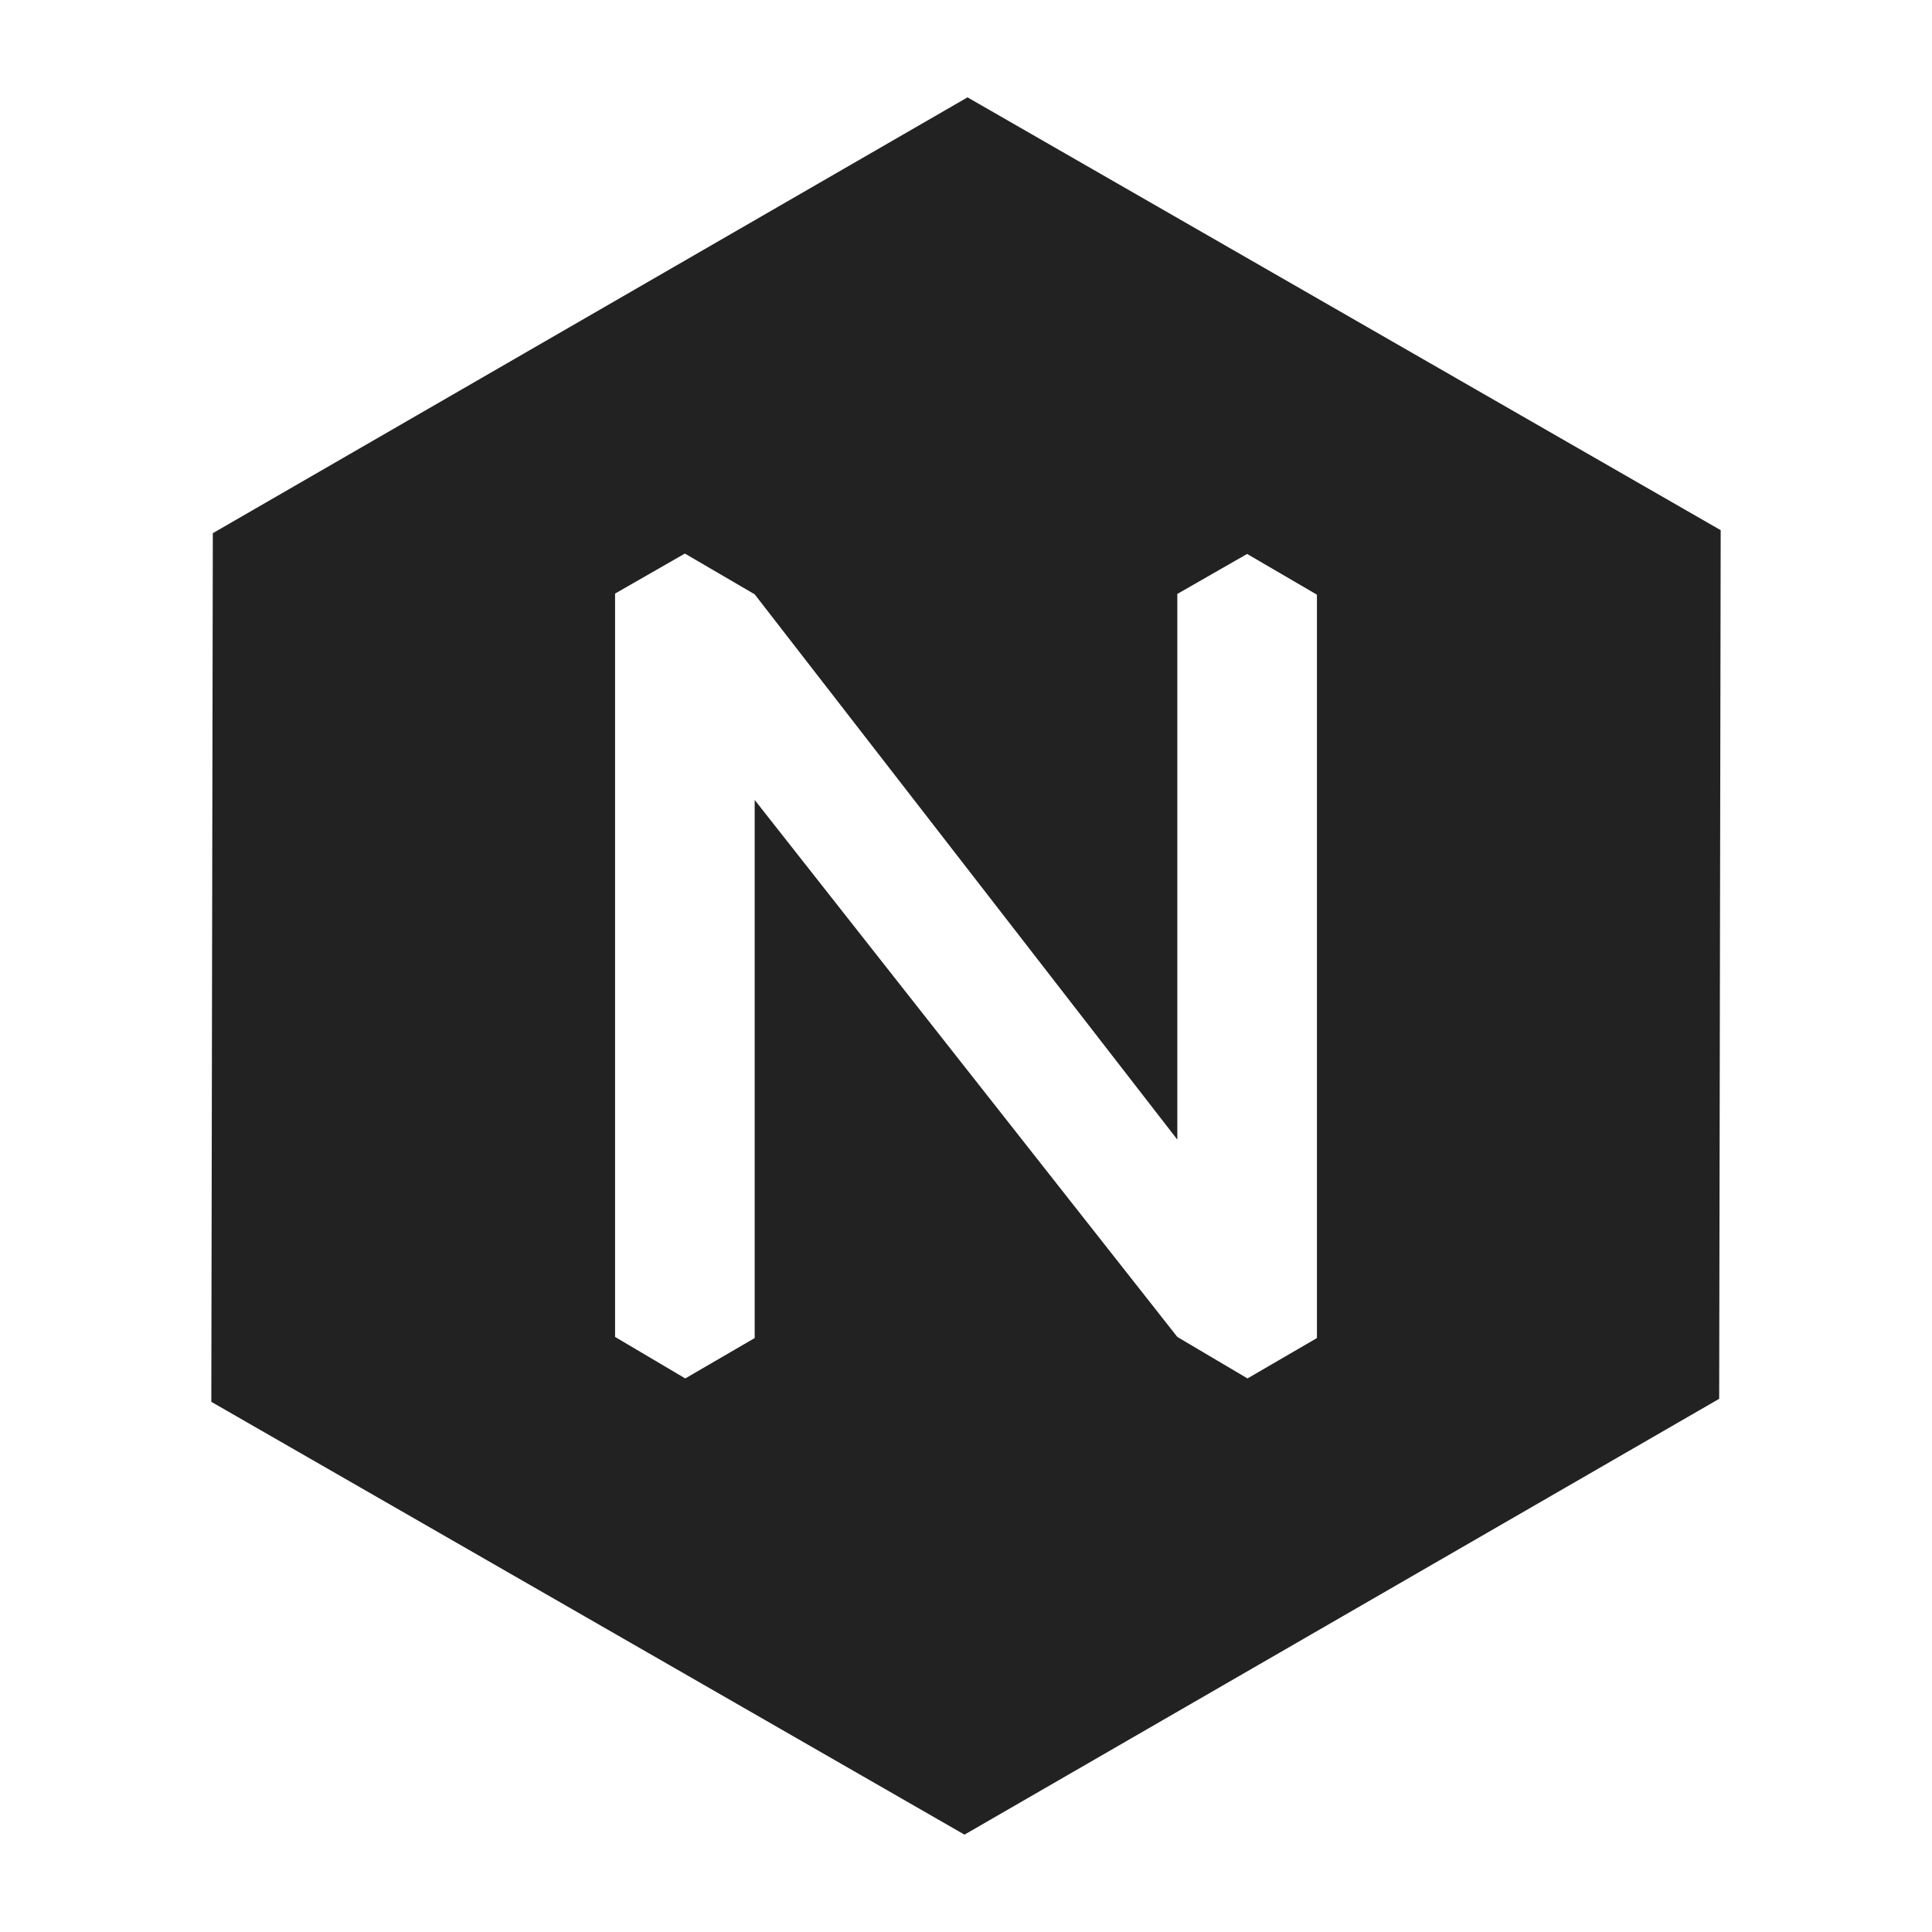
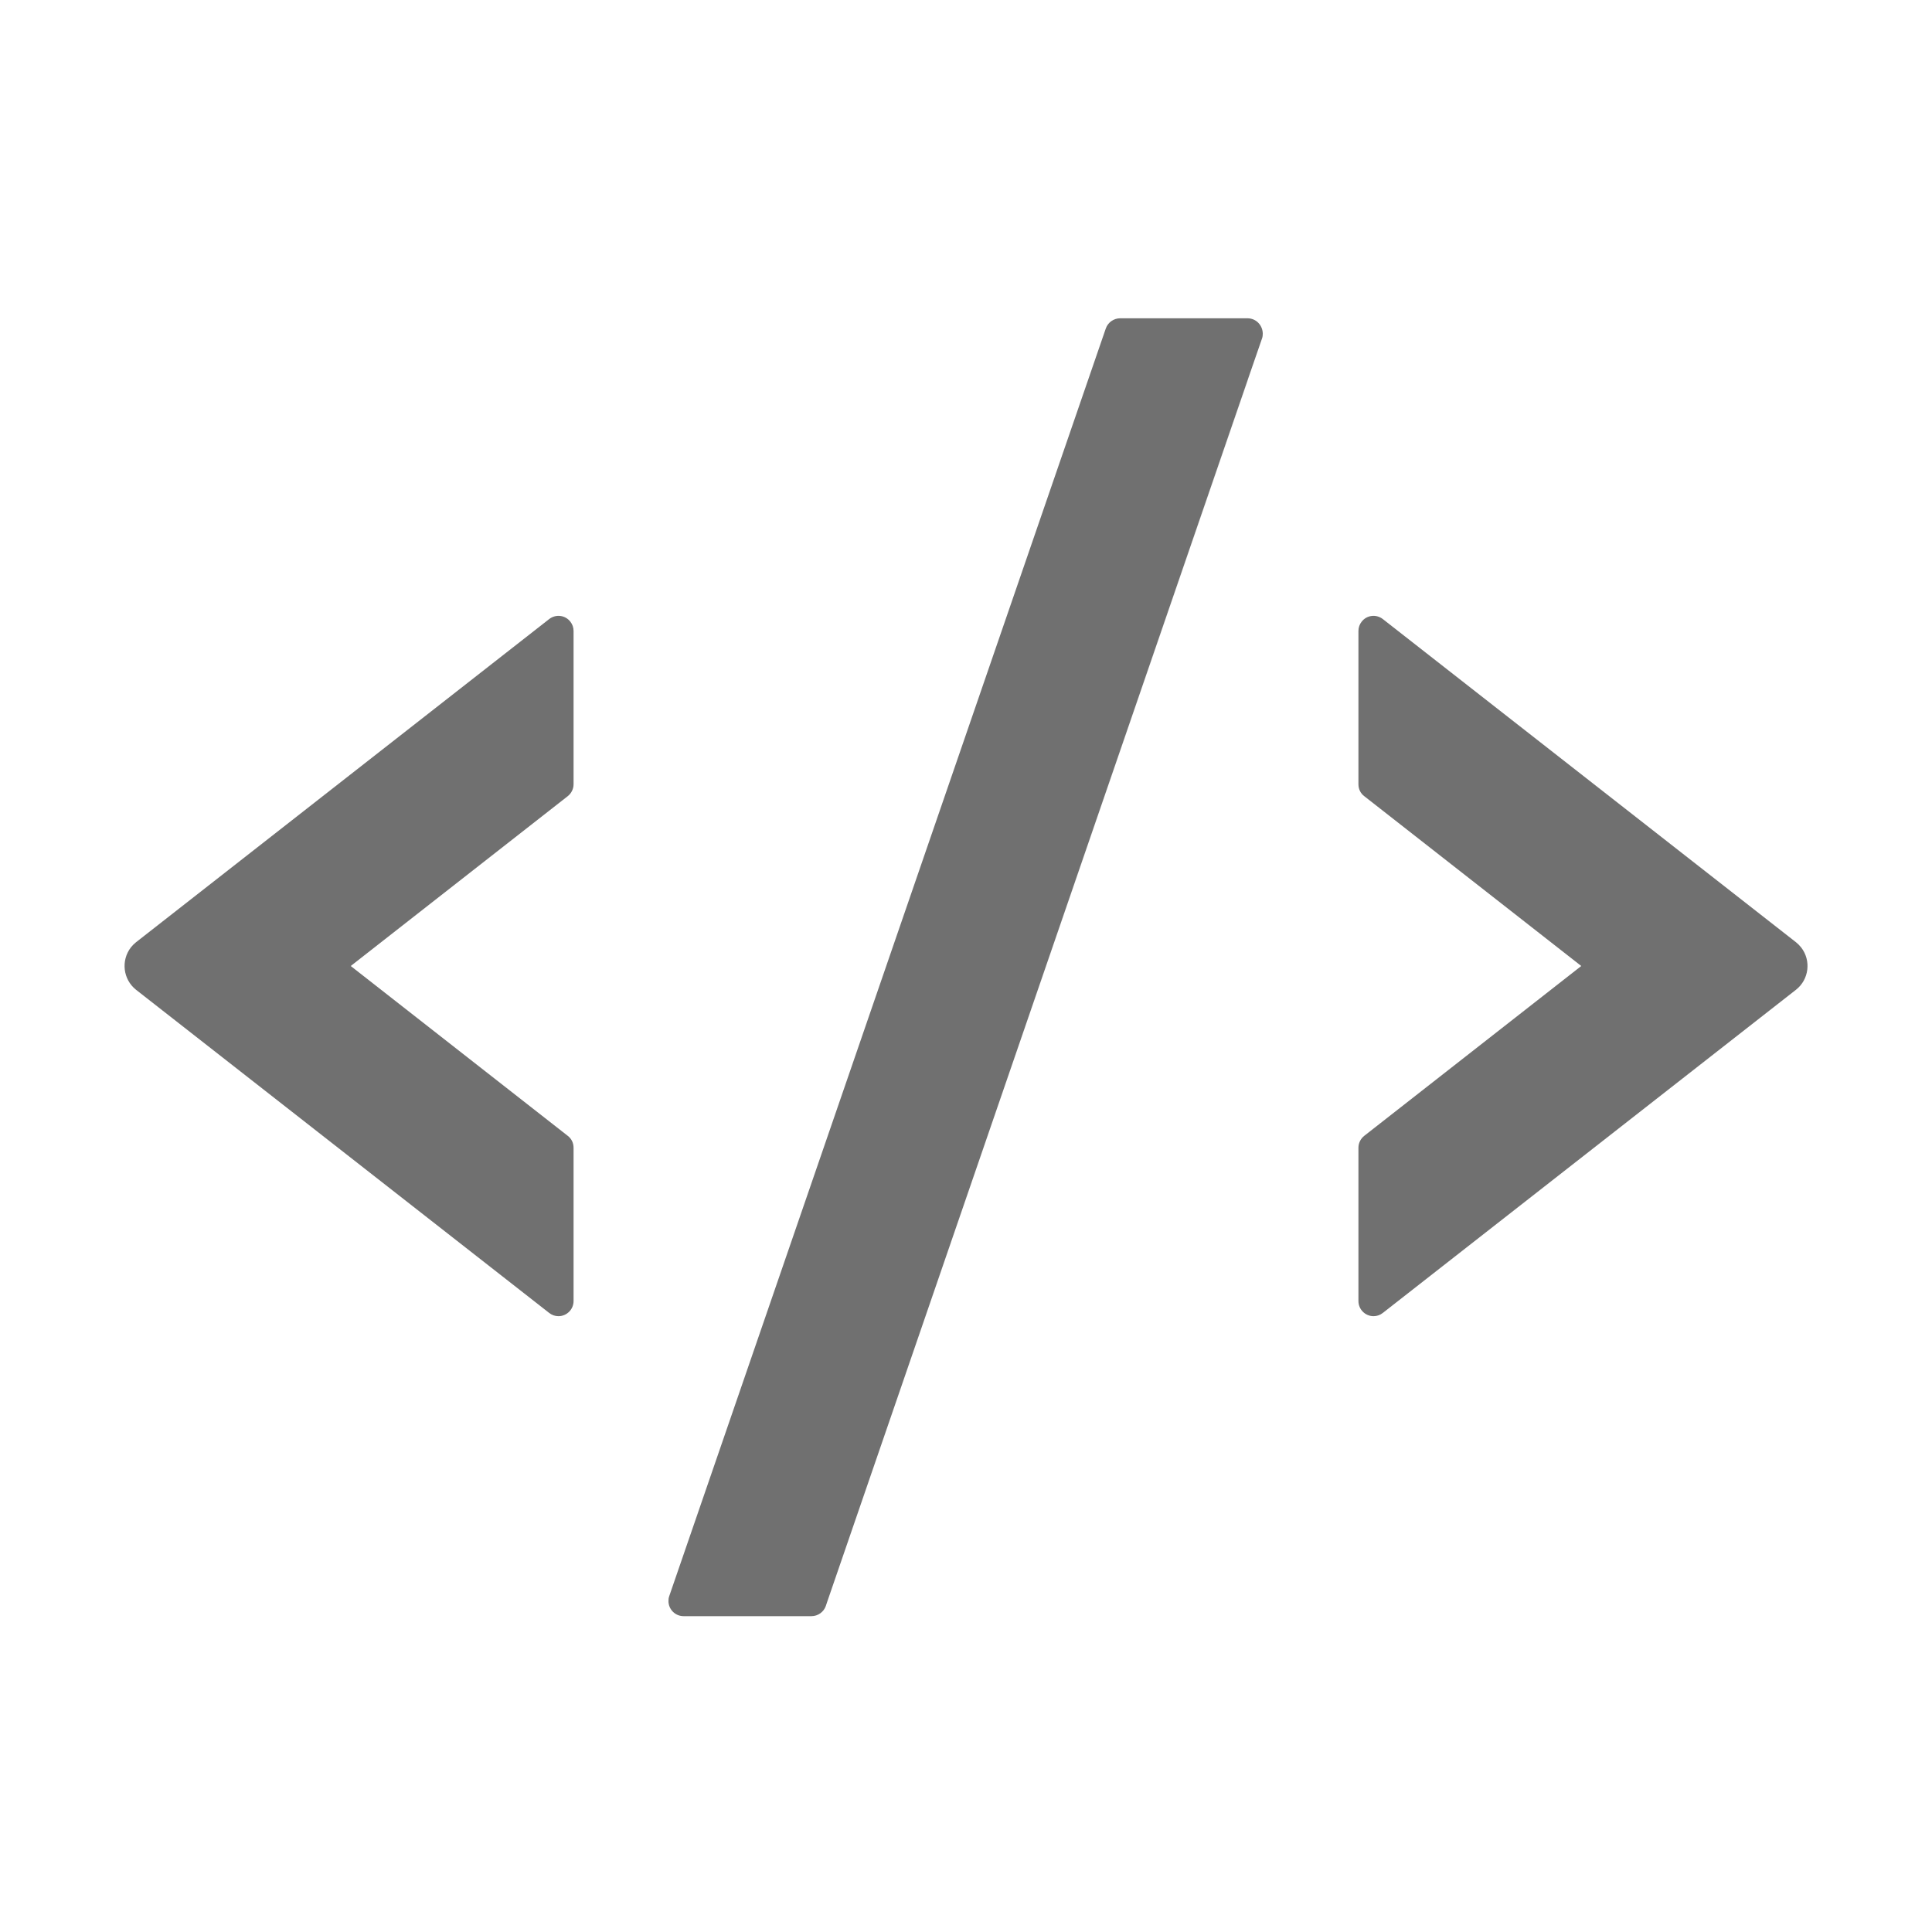
- <svg xmlns="http://www.w3.org/2000/svg" xml:space="preserve" enable-background="new 0 0 512 512" viewBox="0 0 512 512" height="512px" width="512px" y="0px" x="0px" id="NexT" version="1.1">
-   <defs id="defs3388" />
-   <path style="fill:#222222;fill-opacity:1" id="path3384" d="M 256.4,25.8 56.4,141.3 56,371.5 255.6,486.2 455.6,370.7 456,140.5 Z m 92.6,328.8 -18.4,10.7 -18.6,-11 0,0 -112,-142.3 0,142.6 -18.4,10.7 -18.6,-11 0,-197 18.5,-10.6 18.5,10.8 0,0 112,144.5 0,-144.6 18.5,-10.6 18.5,10.8 z" />
+ <svg xmlns="http://www.w3.org/2000/svg" t="1680690927837" class="icon" viewBox="0 0 1024 1024" version="1.1" p-id="6021" width="200" height="200">
+   <path d="M438.4 849.1l222.7-646.7c0.2-0.5 0.3-1.1 0.4-1.6L438.4 849.1z" opacity=".224" p-id="6022" fill="#707070" />
+   <path d="M661.2 168.7h-67.5c-3.4 0-6.5 2.2-7.6 5.4L354.7 846c-0.3 0.8-0.4 1.7-0.4 2.6 0 4.4 3.6 8 8 8h67.8c3.4 0 6.5-2.2 7.6-5.4l0.7-2.1 223.1-648.3 7.4-21.4c0.3-0.8 0.4-1.7 0.4-2.6-0.1-4.5-3.6-8.1-8.1-8.1zM954.6 502.1c-0.8-1-1.7-1.9-2.7-2.7l-219-171.3c-3.5-2.7-8.5-2.1-11.2 1.4-1.1 1.4-1.7 3.1-1.7 4.9v81.3c0 2.5 1.1 4.8 3.1 6.3l115 90-115 90c-1.9 1.5-3.1 3.8-3.1 6.3v81.3c0 4.4 3.6 8 8 8 1.8 0 3.5-0.6 4.9-1.7l219-171.3c6.9-5.4 8.2-15.5 2.7-22.5zM291.1 328.1l-219 171.3c-1 0.8-1.9 1.7-2.7 2.7-5.4 7-4.2 17 2.7 22.5l219 171.3c1.4 1.1 3.1 1.7 4.9 1.7 4.4 0 8-3.6 8-8v-81.3c0-2.5-1.1-4.8-3.1-6.3l-115-90 115-90c1.9-1.5 3.1-3.8 3.1-6.3v-81.3c0-1.8-0.6-3.5-1.7-4.9-2.7-3.5-7.7-4.1-11.2-1.4z" p-id="6023" fill="#707070" />
</svg>
